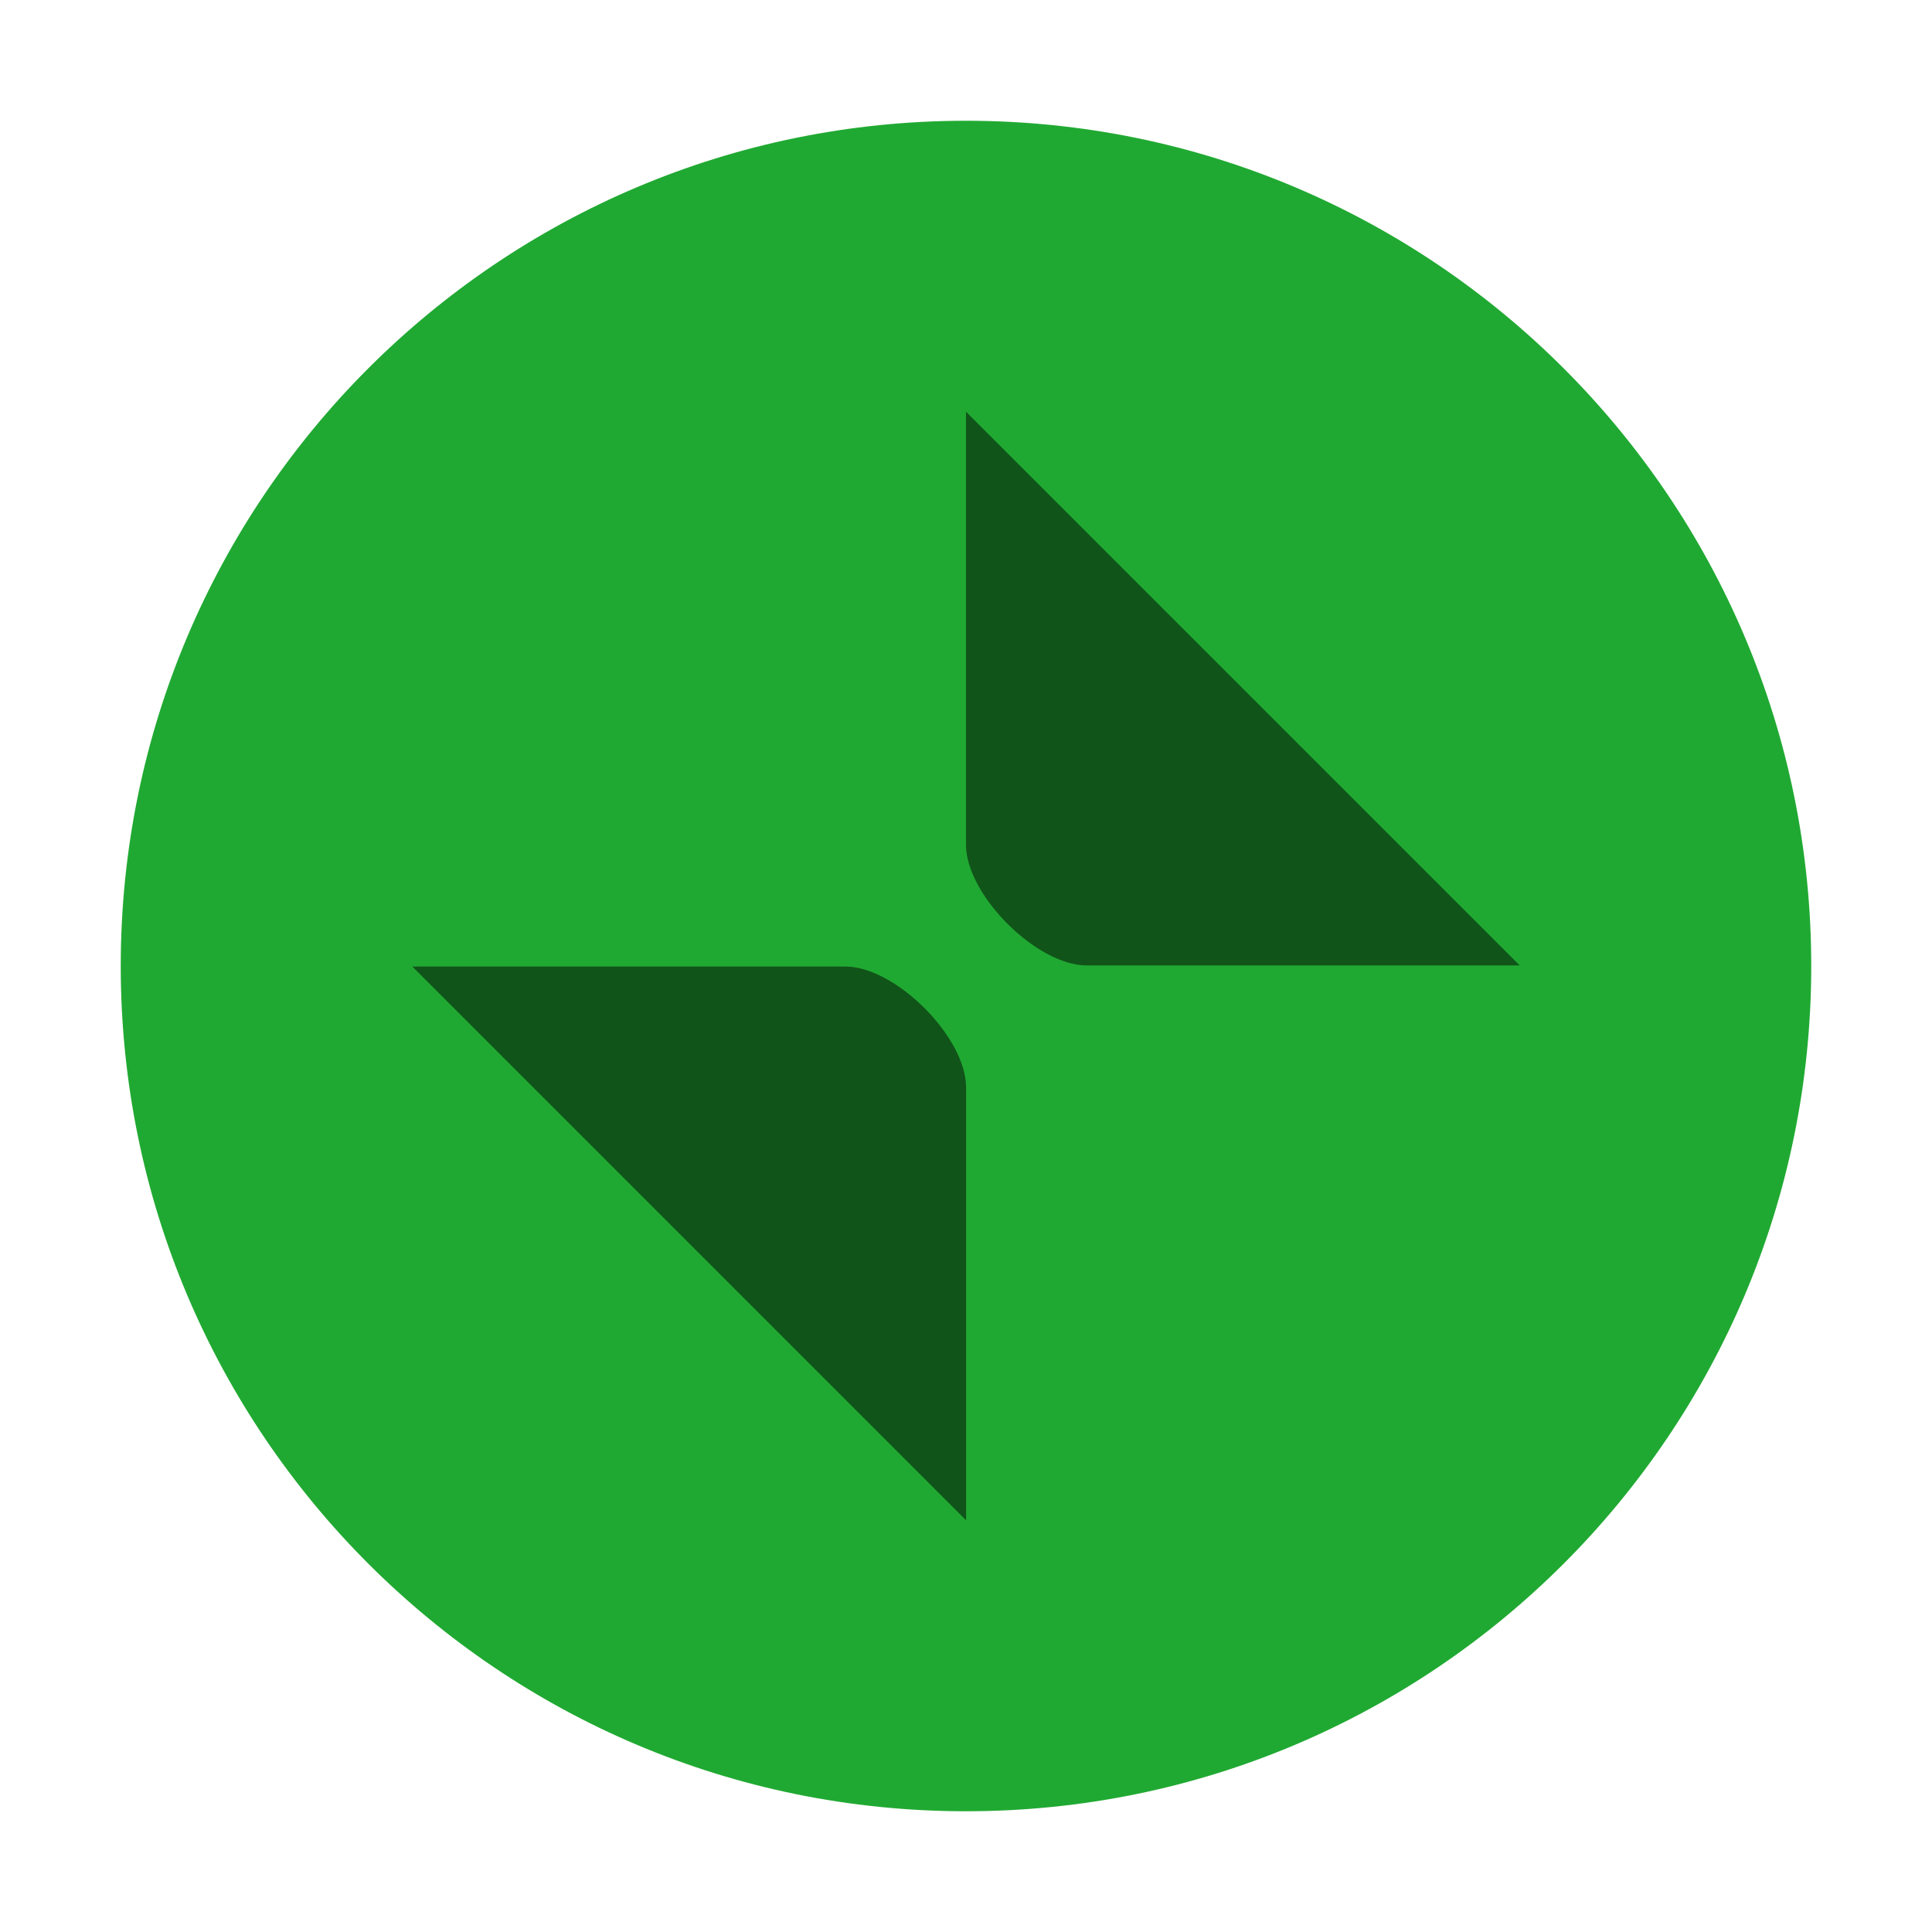
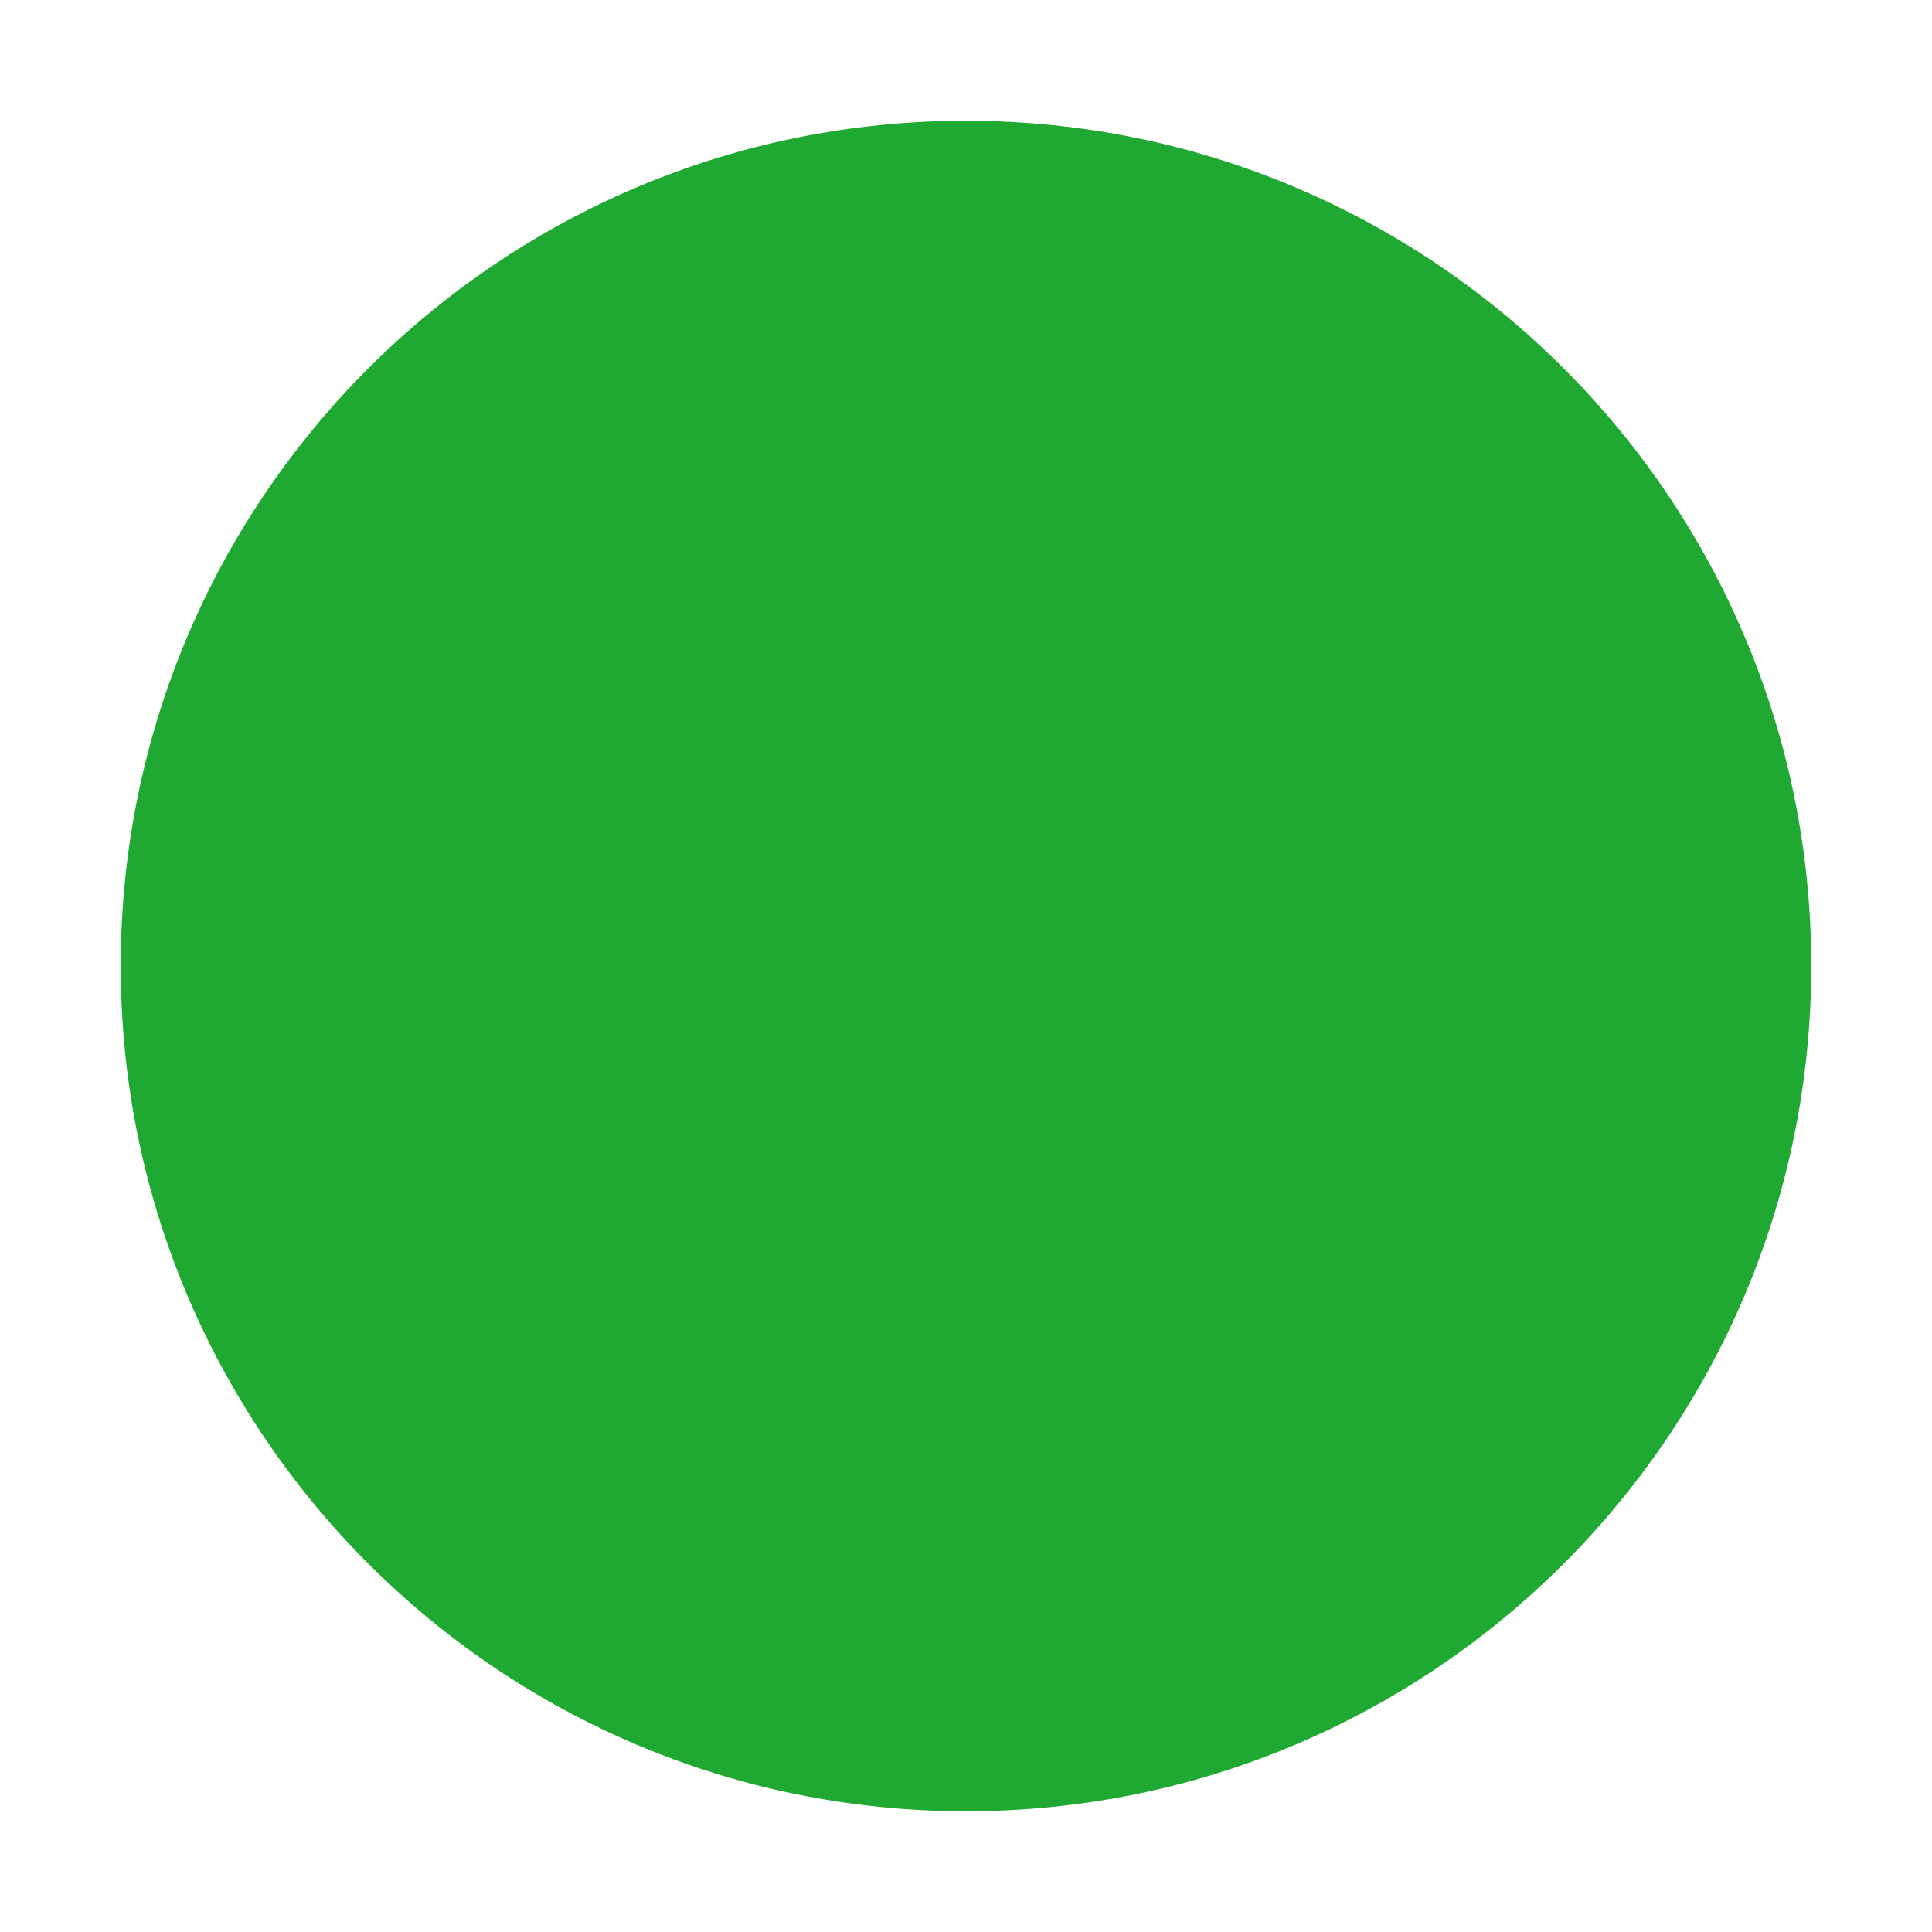
<svg xmlns="http://www.w3.org/2000/svg" width="16" height="16" id="svg9892" version="1.1">
  <defs id="mojave_theme">
    <linearGradient id="header_button_img_dark">
      <stop id="stop1959" offset="0" style="stop-color:#636363;stop-opacity:1" />
      <stop id="stop1961" offset="1" style="stop-color:#696969;stop-opacity:1" />
    </linearGradient>
    <linearGradient id="header_button_img">
      <stop style="stop-color:#f1f1f1;stop-opacity:1" offset="0" id="stop1945" />
      <stop style="stop-color:#fefefe;stop-opacity:1" offset="1" id="stop1947" />
    </linearGradient>
    <linearGradient id="theme_darker_color">
      <stop style="stop-color:#4d4d4d;stop-opacity:1;" offset="0" id="stop5416" />
    </linearGradient>
    <linearGradient id="button_active">
      <stop style="stop-color:#3d6ffc;stop-opacity:1" offset="0" id="stop5384" />
      <stop style="stop-color:#7ba3f7;stop-opacity:1" offset="1" id="stop5386" />
    </linearGradient>
    <linearGradient id="unchecked_highlight">
      <stop style="stop-color:#5f5f5f;stop-opacity:1;" offset="0" id="stop1645" />
    </linearGradient>
    <linearGradient id="dark_unchecked_bg">
      <stop id="stop1615" offset="0" style="stop-color:#6a6a6a;stop-opacity:1" />
      <stop id="stop1617" offset="1" style="stop-color:#545454;stop-opacity:1" />
    </linearGradient>
    <linearGradient id="hightlight">
      <stop style="stop-color:#5887fc;stop-opacity:1;" offset="0" id="stop1628" />
    </linearGradient>
    <linearGradient id="dark_checked_bg">
      <stop style="stop-color:#3458c0;stop-opacity:1" offset="0" id="stop1580" />
      <stop style="stop-color:#3d67e3;stop-opacity:1" offset="1" id="stop1582" />
    </linearGradient>
    <linearGradient id="selected_fg_color">
      <stop style="stop-color:#ffffffgit;stop-opacity:1;" offset="0" id="stop6555" />
    </linearGradient>
    <linearGradient id="selected_bg_color">
      <stop style="stop-color:#5683fa;stop-opacity:1;" offset="0" id="stop5956" />
    </linearGradient>
  </defs>
  <g id="layer1" style="display:inline" transform="translate(-68,199.6378)">
    <g transform="translate(-245,-9.000003)" style="display:inline" id="titlebutton-restore-active">
      <rect ry="1.6930764e-05" y="-190.638" x="313" height="16" width="16" id="rect1588-8" style="opacity:0;fill:#000000;fill-opacity:1;stroke:none;stroke-width:0.474;stroke-linejoin:miter;stroke-miterlimit:4;stroke-dasharray:none;stroke-opacity:1;paint-order:markers stroke fill" />
      <g transform="translate(-5.22207,8.780283)" id="titlebutton-restore-active-1-6">
        <path style="fill:#20a932;fill-opacity:1;fill-rule:evenodd;stroke:none" d="m 326.222,-184.418 c 3.866,0 7,-3.134 7,-7 0,-3.866 -3.134,-7 -7,-7 -3.866,0 -7,3.134 -7,7 0,3.866 3.134,7 7,7" id="path997-8" />
-         <g transform="translate(0.00779,26.07732)" id="g1857-84">
-           <path id="path1853-3" d="m 326.214,-222.086 v 3.586 c 0,0.415 0.585,1 1,1 h 3.586 z" style="opacity:0.5;fill:#000000;fill-opacity:1;stroke:none;stroke-width:2;stroke-linecap:round;stroke-linejoin:round;stroke-miterlimit:4;stroke-dasharray:none;stroke-opacity:1" />
-           <path style="opacity:0.5;fill:#000000;fill-opacity:1;stroke:none;stroke-width:2;stroke-linecap:round;stroke-linejoin:round;stroke-miterlimit:4;stroke-dasharray:none;stroke-opacity:1" d="m 326.215,-212.905 v -3.586 c 0,-0.415 -0.585,-1 -1,-1 h -3.586 z" id="path1855-1" />
-         </g>
      </g>
    </g>
  </g>
</svg>
